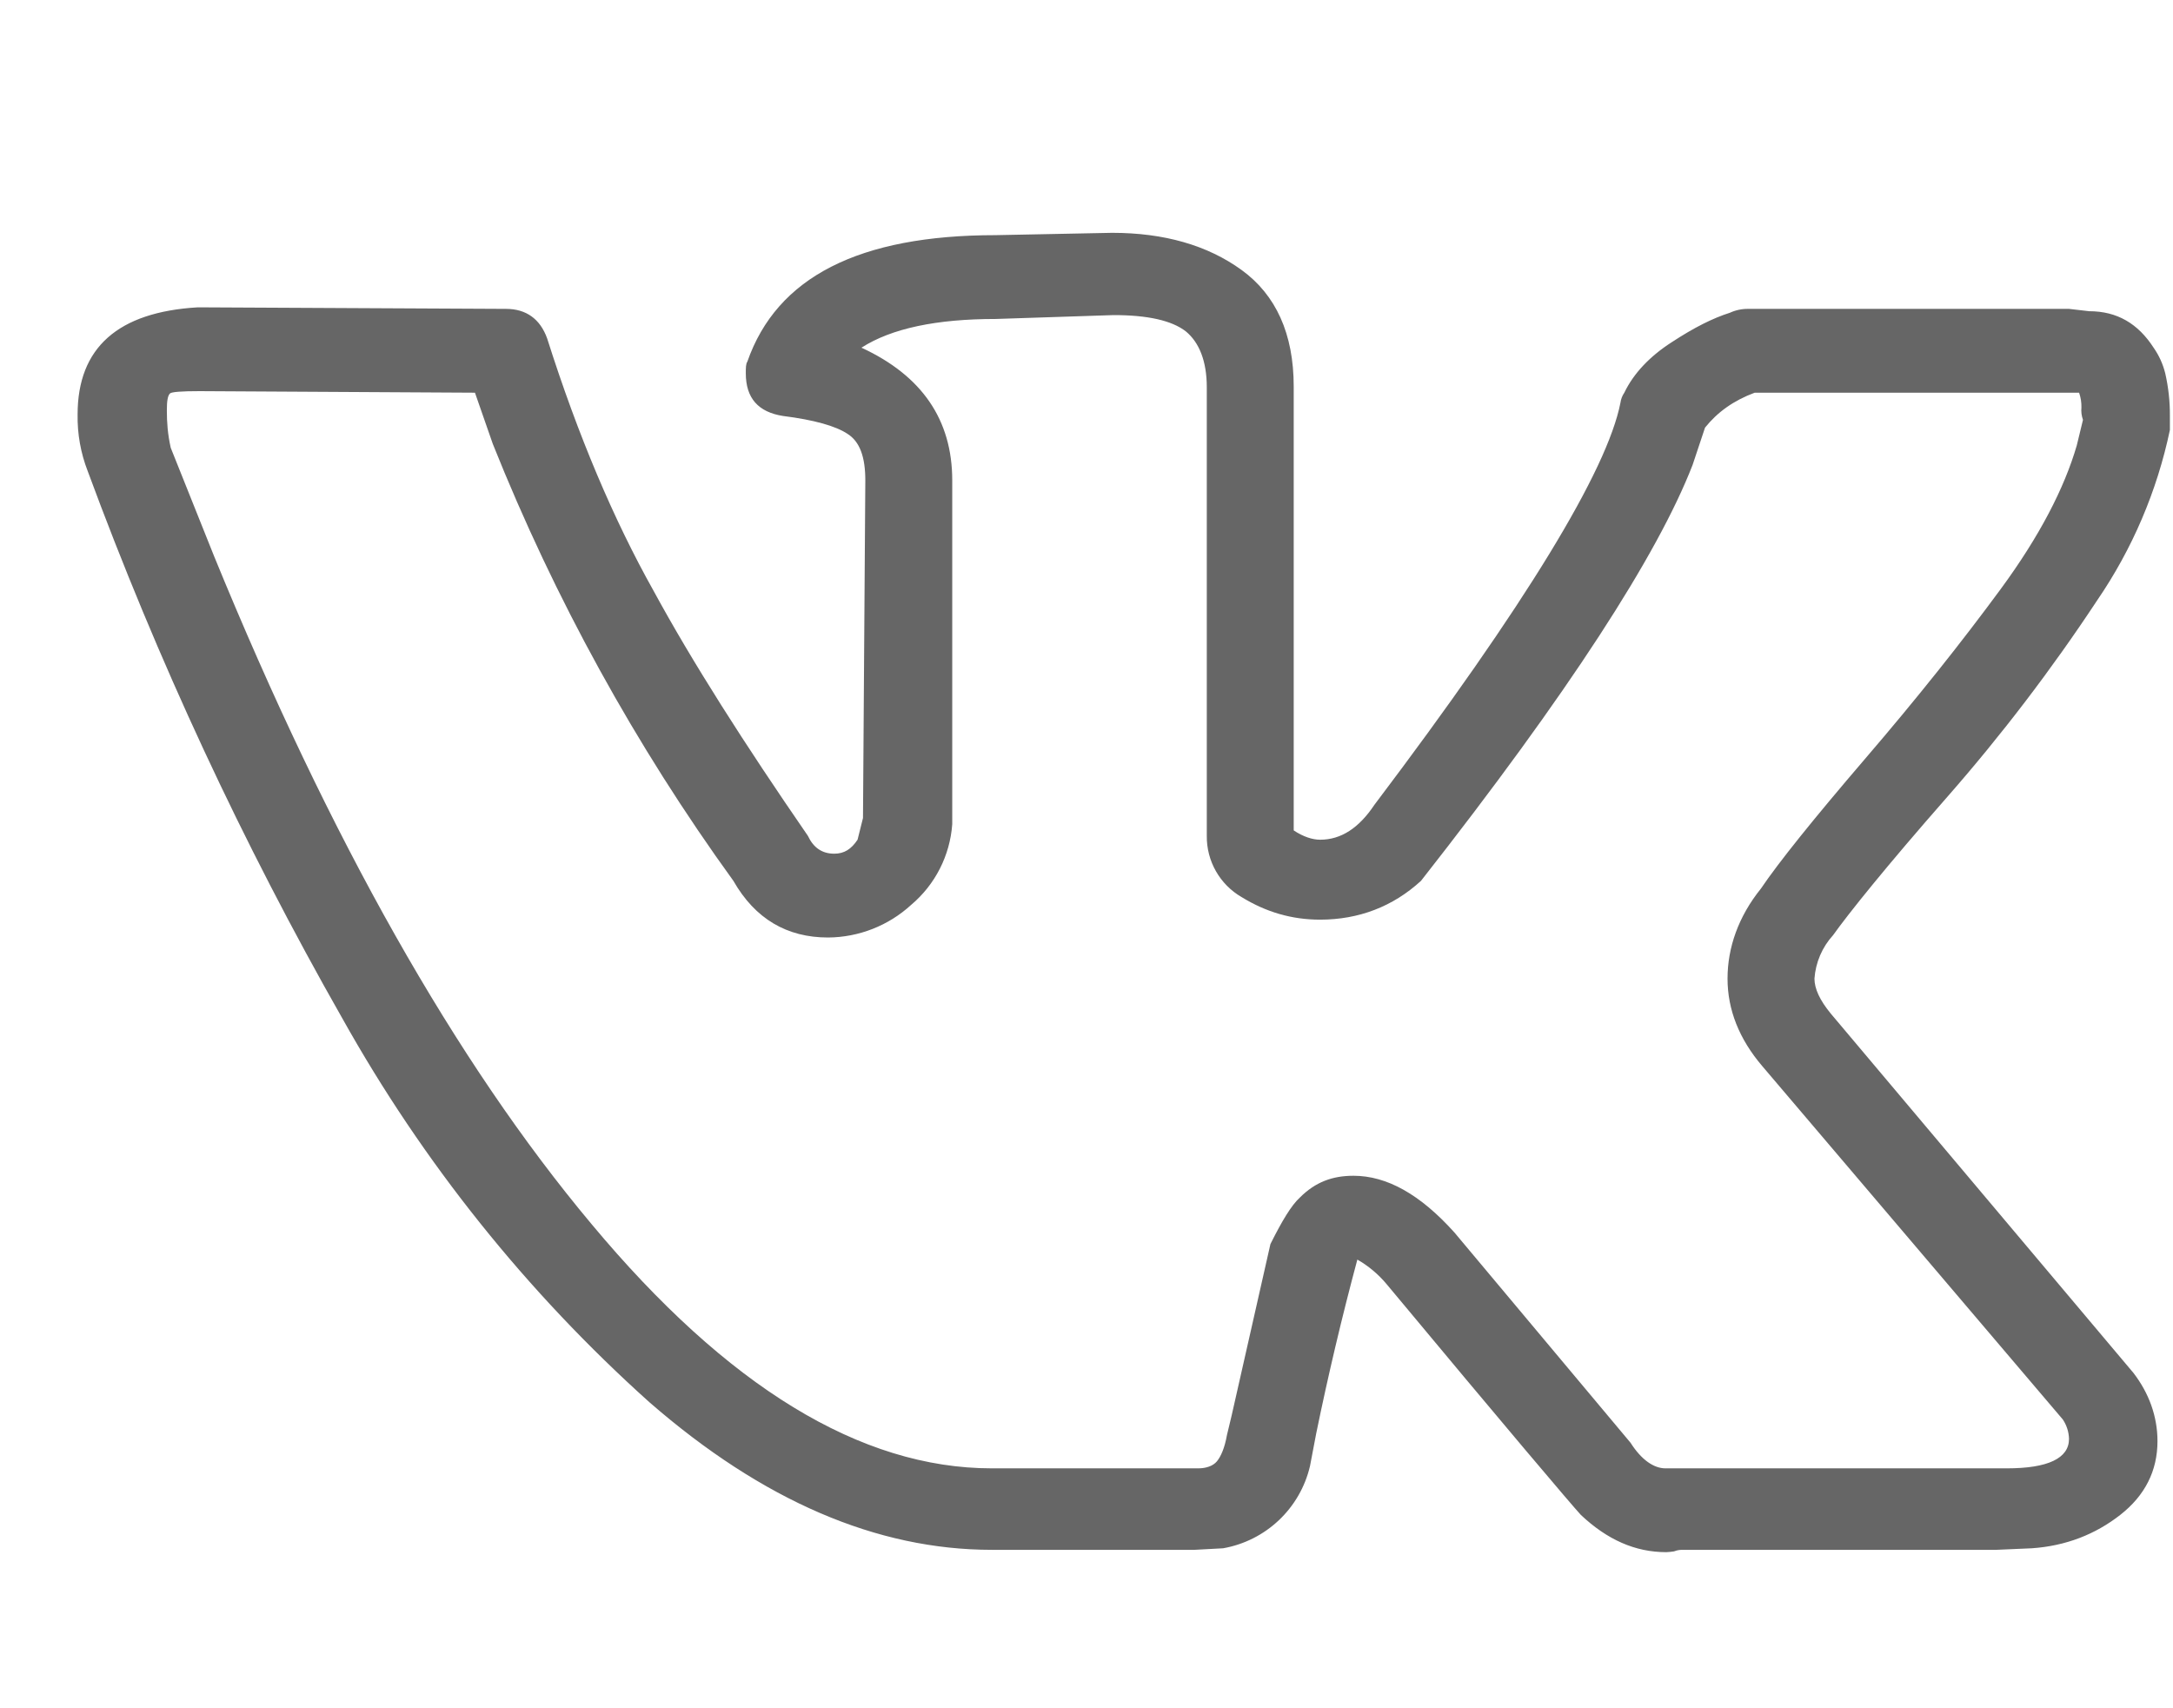
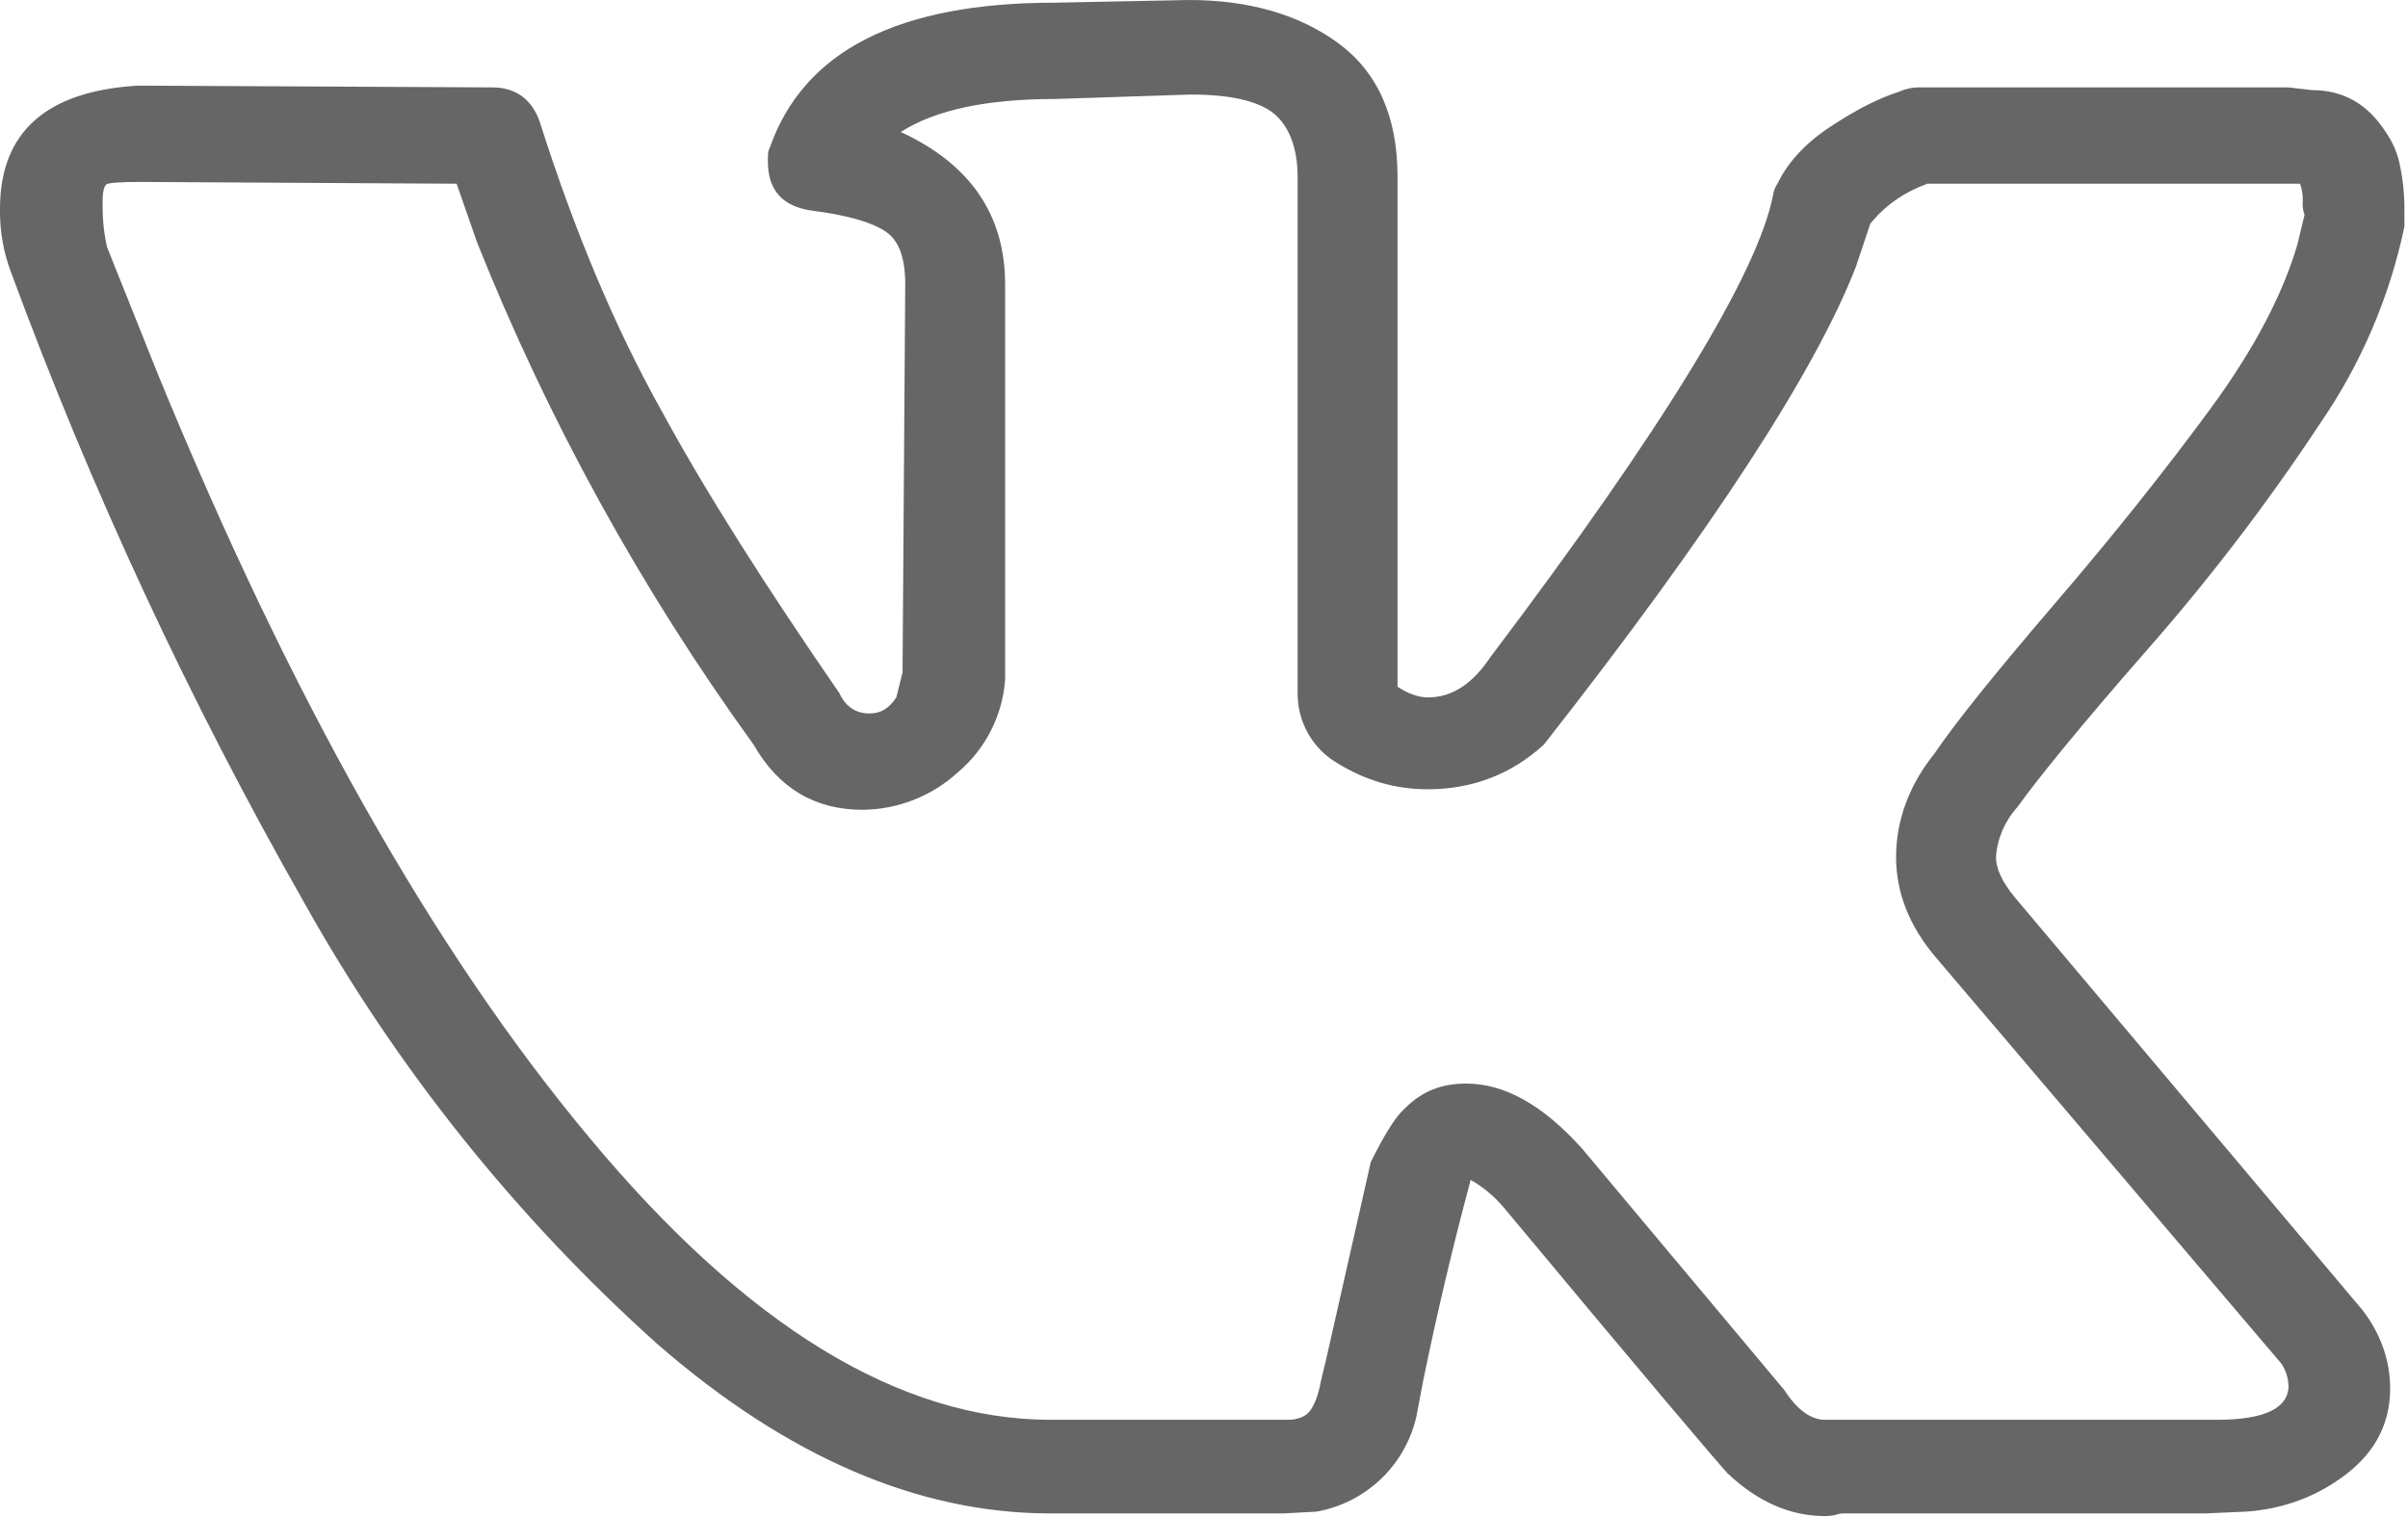
- <svg xmlns="http://www.w3.org/2000/svg" viewBox="0 0 28 22" fill="none">
-   <path d="M1 5.34c0-.86.52-1.32 1.55-1.38l3.97.02c.26 0 .44.13.53.38.4 1.26.86 2.34 1.37 3.25.5.92 1.17 1.97 1.99 3.16.07.15.18.23.34.23.13 0 .22-.06.3-.18l.07-.28.03-4.35c0-.3-.07-.5-.23-.6-.15-.1-.43-.18-.83-.23-.32-.05-.48-.23-.48-.55 0-.07 0-.12.02-.15.38-1.09 1.44-1.63 3.2-1.63l1.5-.03c.67 0 1.23.16 1.67.48.44.32.67.82.67 1.5v5.72c.12.08.24.12.34.12.27 0 .5-.15.7-.45 1.95-2.58 3-4.31 3.17-5.18a.3.3 0 0 1 .05-.13c.12-.25.33-.47.61-.65.29-.19.53-.31.75-.38a.55.55 0 0 1 .24-.05h4.13l.26.03c.36 0 .63.16.83.47.07.1.12.21.15.33a2.4 2.4 0 0 1 .06.55v.18a6.11 6.11 0 0 1-.94 2.2 23.4 23.4 0 0 1-1.93 2.53c-.79.9-1.27 1.5-1.47 1.78a.93.93 0 0 0-.24.56c0 .13.07.28.21.45l3.9 4.63c.2.26.31.56.31.88 0 .38-.16.7-.48.95-.32.25-.7.4-1.14.43l-.46.02h-4.04c-.02 0-.06 0-.11.02a.86.86 0 0 1-.1.01c-.4 0-.76-.16-1.1-.48-.12-.13-.96-1.12-2.5-2.97a1.39 1.39 0 0 0-.38-.32 38.47 38.47 0 0 0-.53 2.24l-.08.42a1.4 1.4 0 0 1-1.12 1.06l-.37.02h-2.61c-1.48 0-2.95-.63-4.41-1.9a19.3 19.3 0 0 1-3.96-4.95 47.51 47.51 0 0 1-3.28-7.05 1.92 1.92 0 0 1-.13-.73Zm16.01 6.51c-.37 0-.7-.1-1.01-.29a.9.9 0 0 1-.45-.79v-5.78c0-.34-.1-.58-.27-.72-.18-.14-.49-.21-.93-.21l-1.52.05c-.76 0-1.34.12-1.73.37.78.36 1.17.93 1.17 1.71v4.43a1.5 1.5 0 0 1-.53 1.04 1.6 1.6 0 0 1-1.07.42c-.53 0-.94-.24-1.22-.73a26.16 26.16 0 0 1-3.1-5.63l-.23-.66-3.55-.02c-.23 0-.36.01-.38.03-.03.03-.04.1-.04.22 0 .15.01.3.05.48l.56 1.4c1.49 3.64 3.11 6.51 4.86 8.6 1.75 2.1 3.47 3.15 5.16 3.15h2.66c.1 0 .19-.03.24-.09.05-.06.1-.17.13-.34l.06-.25.5-2.21c.15-.3.27-.5.38-.6.2-.2.42-.28.69-.28.43 0 .86.24 1.3.73l2.27 2.71c.14.22.3.33.45.33h4.4c.53 0 .8-.13.8-.38a.47.47 0 0 0-.08-.25l-3.87-4.55c-.3-.35-.45-.73-.45-1.13 0-.4.14-.8.43-1.16.23-.34.68-.9 1.34-1.67.67-.78 1.25-1.51 1.75-2.19.5-.68.82-1.3.98-1.85l.08-.33a.37.37 0 0 1-.02-.16.54.54 0 0 0-.03-.19h-4.18c-.27.1-.48.25-.64.45l-.16.48c-.45 1.16-1.6 2.94-3.5 5.36-.36.33-.8.5-1.3.5Z" fill="#666" />
+ <svg xmlns="http://www.w3.org/2000/svg" viewBox="0 0 27 17" fill="none">
+   <path d="M0 2.34c0-.86.52-1.32 1.55-1.38l3.97.02c.26 0 .44.13.53.38.4 1.26.86 2.34 1.37 3.25.5.92 1.17 1.97 1.99 3.16.07.15.18.23.34.23.13 0 .22-.06.3-.18l.07-.28.03-4.35c0-.3-.07-.5-.23-.6-.15-.1-.43-.18-.83-.23-.32-.05-.48-.23-.48-.55 0-.07 0-.12.02-.15.38-1.09 1.44-1.63 3.2-1.63l1.5-.03c.67 0 1.23.16 1.67.48.44.32.67.82.67 1.5v5.72c.12.08.24.12.34.12.27 0 .5-.15.7-.45 1.95-2.58 3-4.31 3.17-5.18a.3.3 0 0 1 .05-.13c.12-.25.33-.47.61-.65.29-.19.53-.31.75-.38a.55.55 0 0 1 .24-.05h4.13l.26.03c.36 0 .63.16.83.47.07.1.12.21.15.33a2.4 2.4 0 0 1 .06.55v.18a6.11 6.11 0 0 1-.94 2.2 23.4 23.4 0 0 1-1.93 2.53c-.79.9-1.27 1.5-1.47 1.78a.93.93 0 0 0-.24.56c0 .13.07.28.21.45l3.9 4.63c.2.26.31.56.31.88 0 .38-.16.7-.48.95-.32.25-.7.4-1.14.43l-.46.02h-4.04c-.02 0-.06 0-.11.02a.86.86 0 0 1-.1.01c-.4 0-.76-.16-1.1-.48-.12-.13-.96-1.12-2.5-2.97a1.39 1.39 0 0 0-.38-.32 38.47 38.47 0 0 0-.53 2.24l-.08.42a1.4 1.4 0 0 1-1.12 1.06l-.37.02h-2.61c-1.48 0-2.95-.63-4.41-1.9a19.3 19.3 0 0 1-3.96-4.95 47.51 47.51 0 0 1-3.28-7.05 1.92 1.92 0 0 1-.13-.73Zm16.01 6.51c-.37 0-.7-.1-1.01-.29a.9.9 0 0 1-.45-.79v-5.78c0-.34-.1-.58-.27-.72-.18-.14-.49-.21-.93-.21l-1.52.05c-.76 0-1.34.12-1.73.37.78.36 1.17.93 1.17 1.71v4.43a1.5 1.5 0 0 1-.53 1.04 1.6 1.6 0 0 1-1.07.42c-.53 0-.94-.24-1.22-.73a26.16 26.16 0 0 1-3.1-5.63l-.23-.66-3.55-.02c-.23 0-.36.01-.38.03-.03.03-.04.1-.04.22 0 .15.01.3.05.48l.56 1.4c1.49 3.64 3.11 6.51 4.86 8.6 1.75 2.1 3.47 3.15 5.16 3.15h2.66c.1 0 .19-.03.24-.09.05-.06.1-.17.13-.34l.06-.25.5-2.21c.15-.3.27-.5.38-.6.2-.2.42-.28.69-.28.43 0 .86.24 1.3.73l2.27 2.71c.14.22.3.33.45.33h4.4c.53 0 .8-.13.8-.38a.47.47 0 0 0-.08-.25l-3.87-4.55c-.3-.35-.45-.73-.45-1.13 0-.4.14-.8.43-1.16.23-.34.68-.9 1.34-1.67.67-.78 1.25-1.51 1.75-2.19.5-.68.82-1.3.98-1.85l.08-.33a.37.37 0 0 1-.02-.16.54.54 0 0 0-.03-.19h-4.18c-.27.1-.48.25-.64.45l-.16.48c-.45 1.16-1.6 2.94-3.5 5.36-.36.33-.8.5-1.3.5Z" fill="#666" />
</svg>
